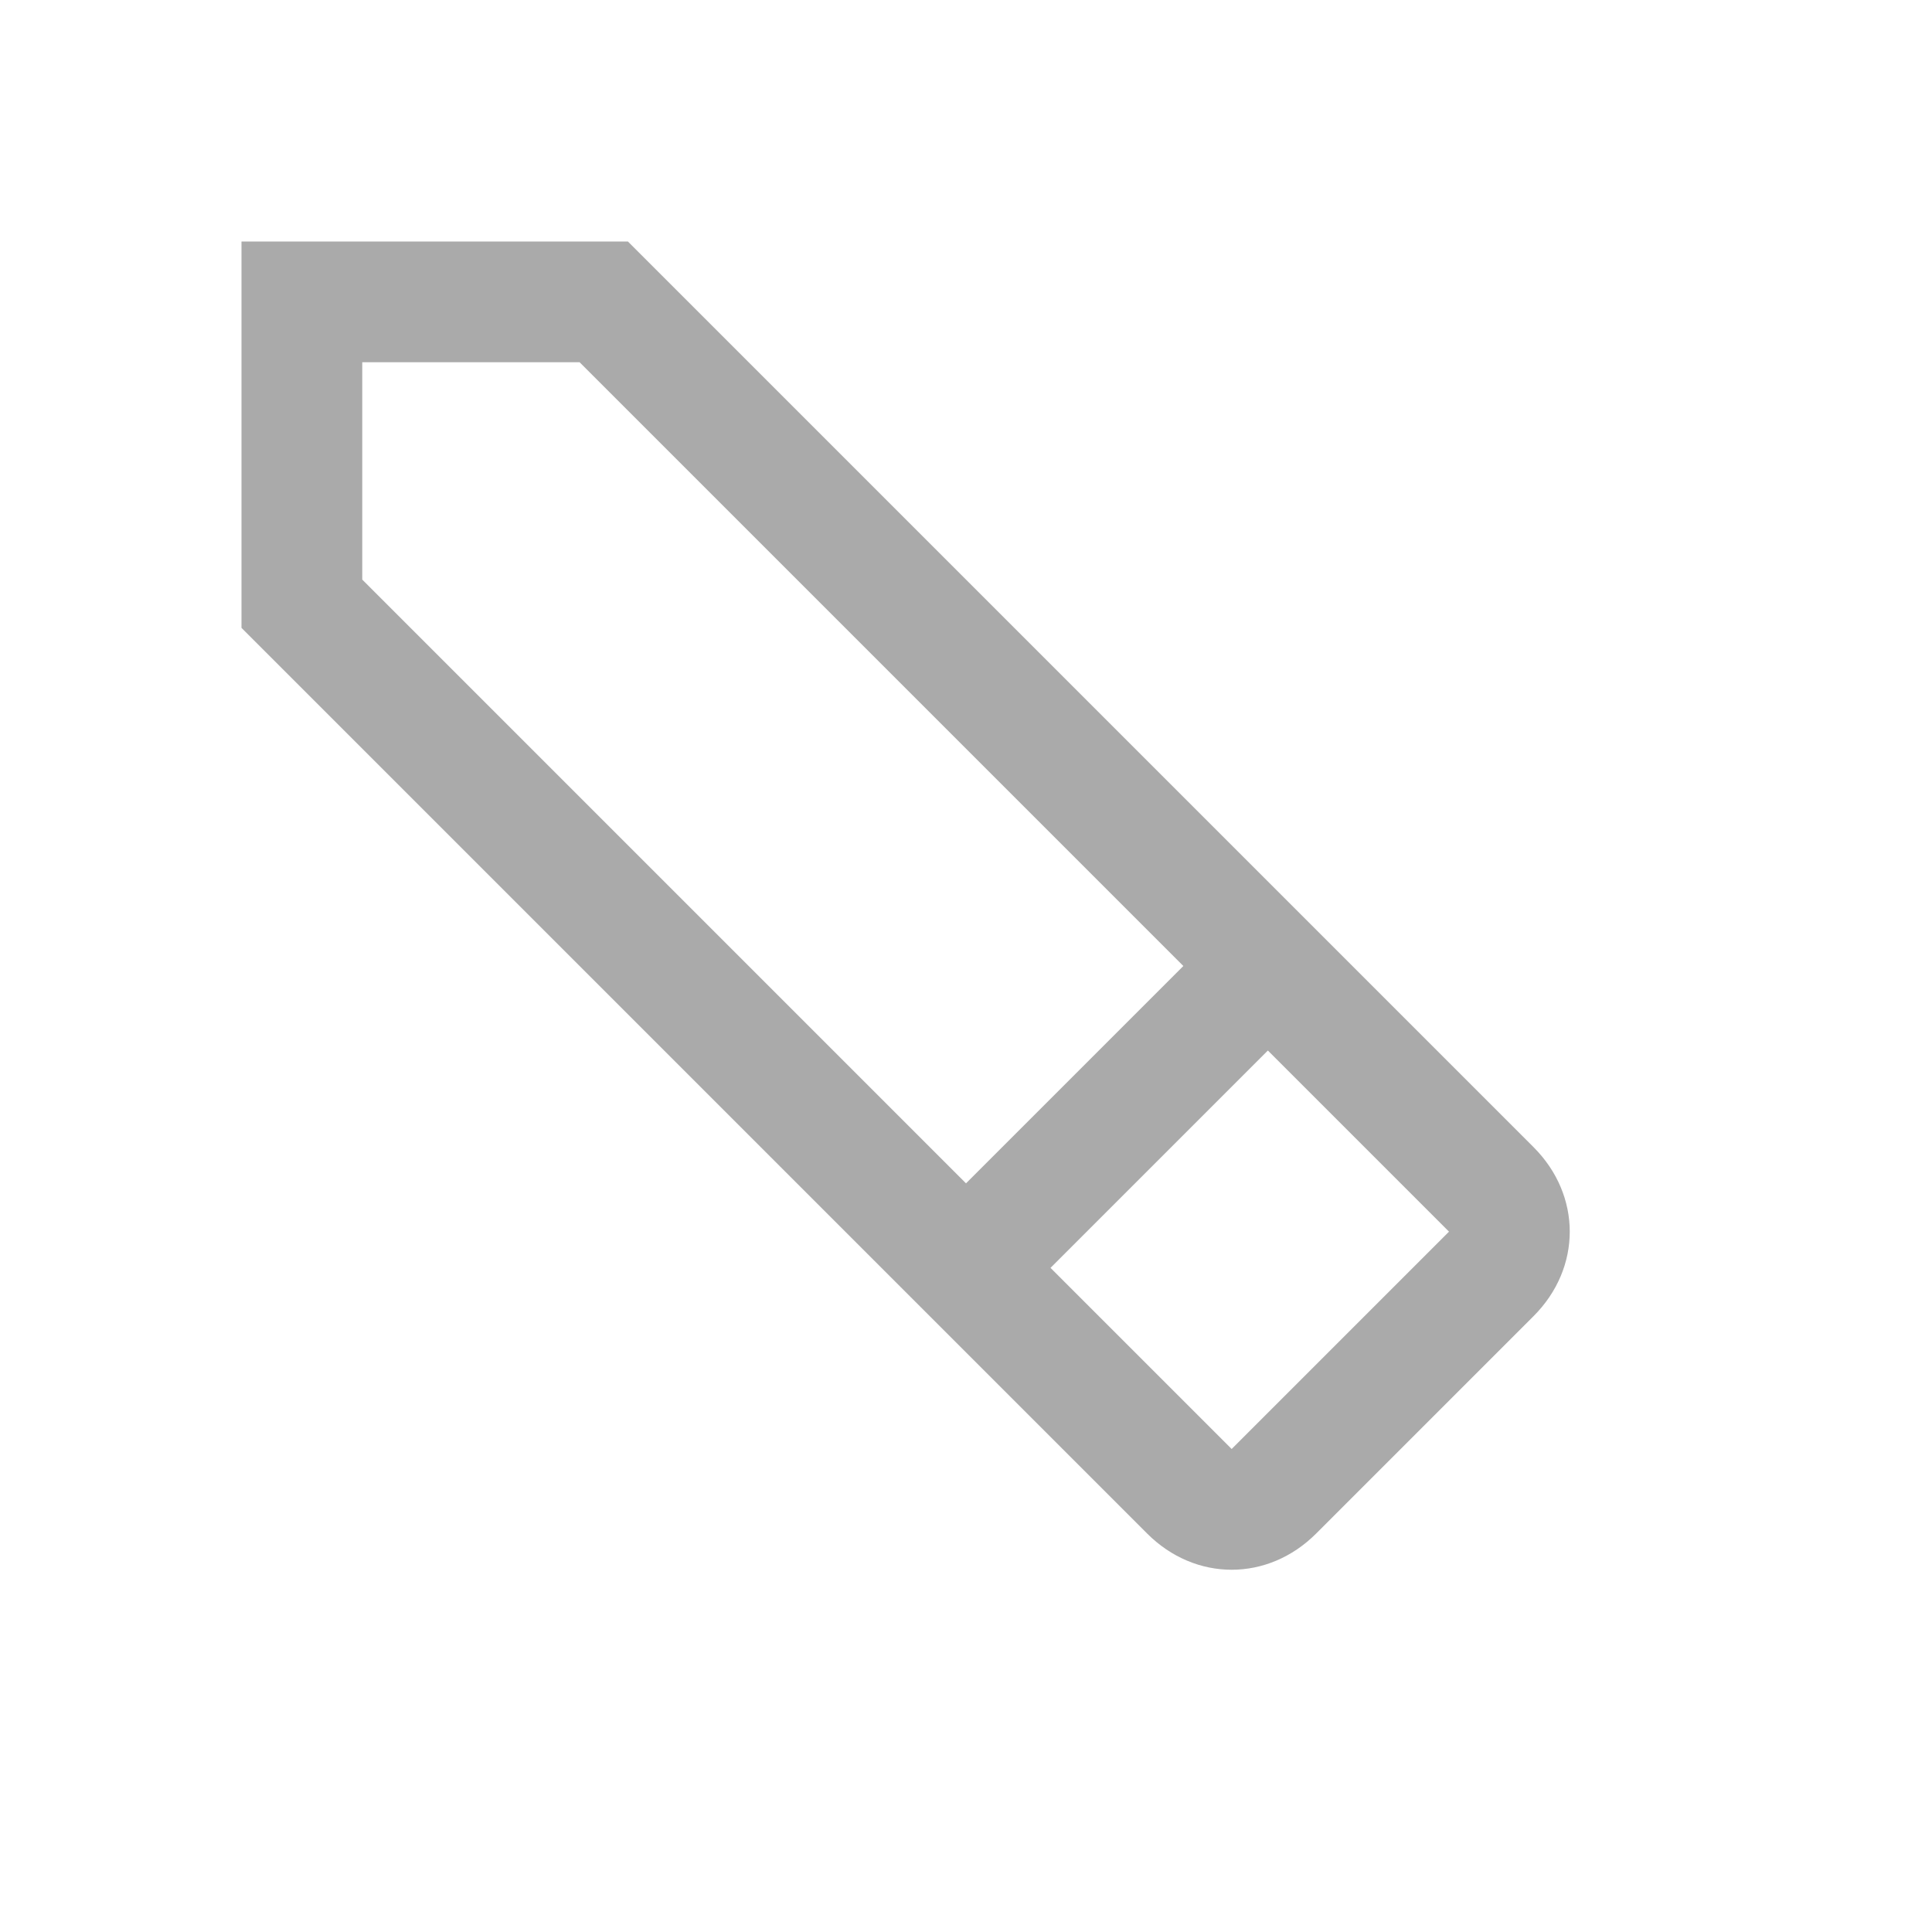
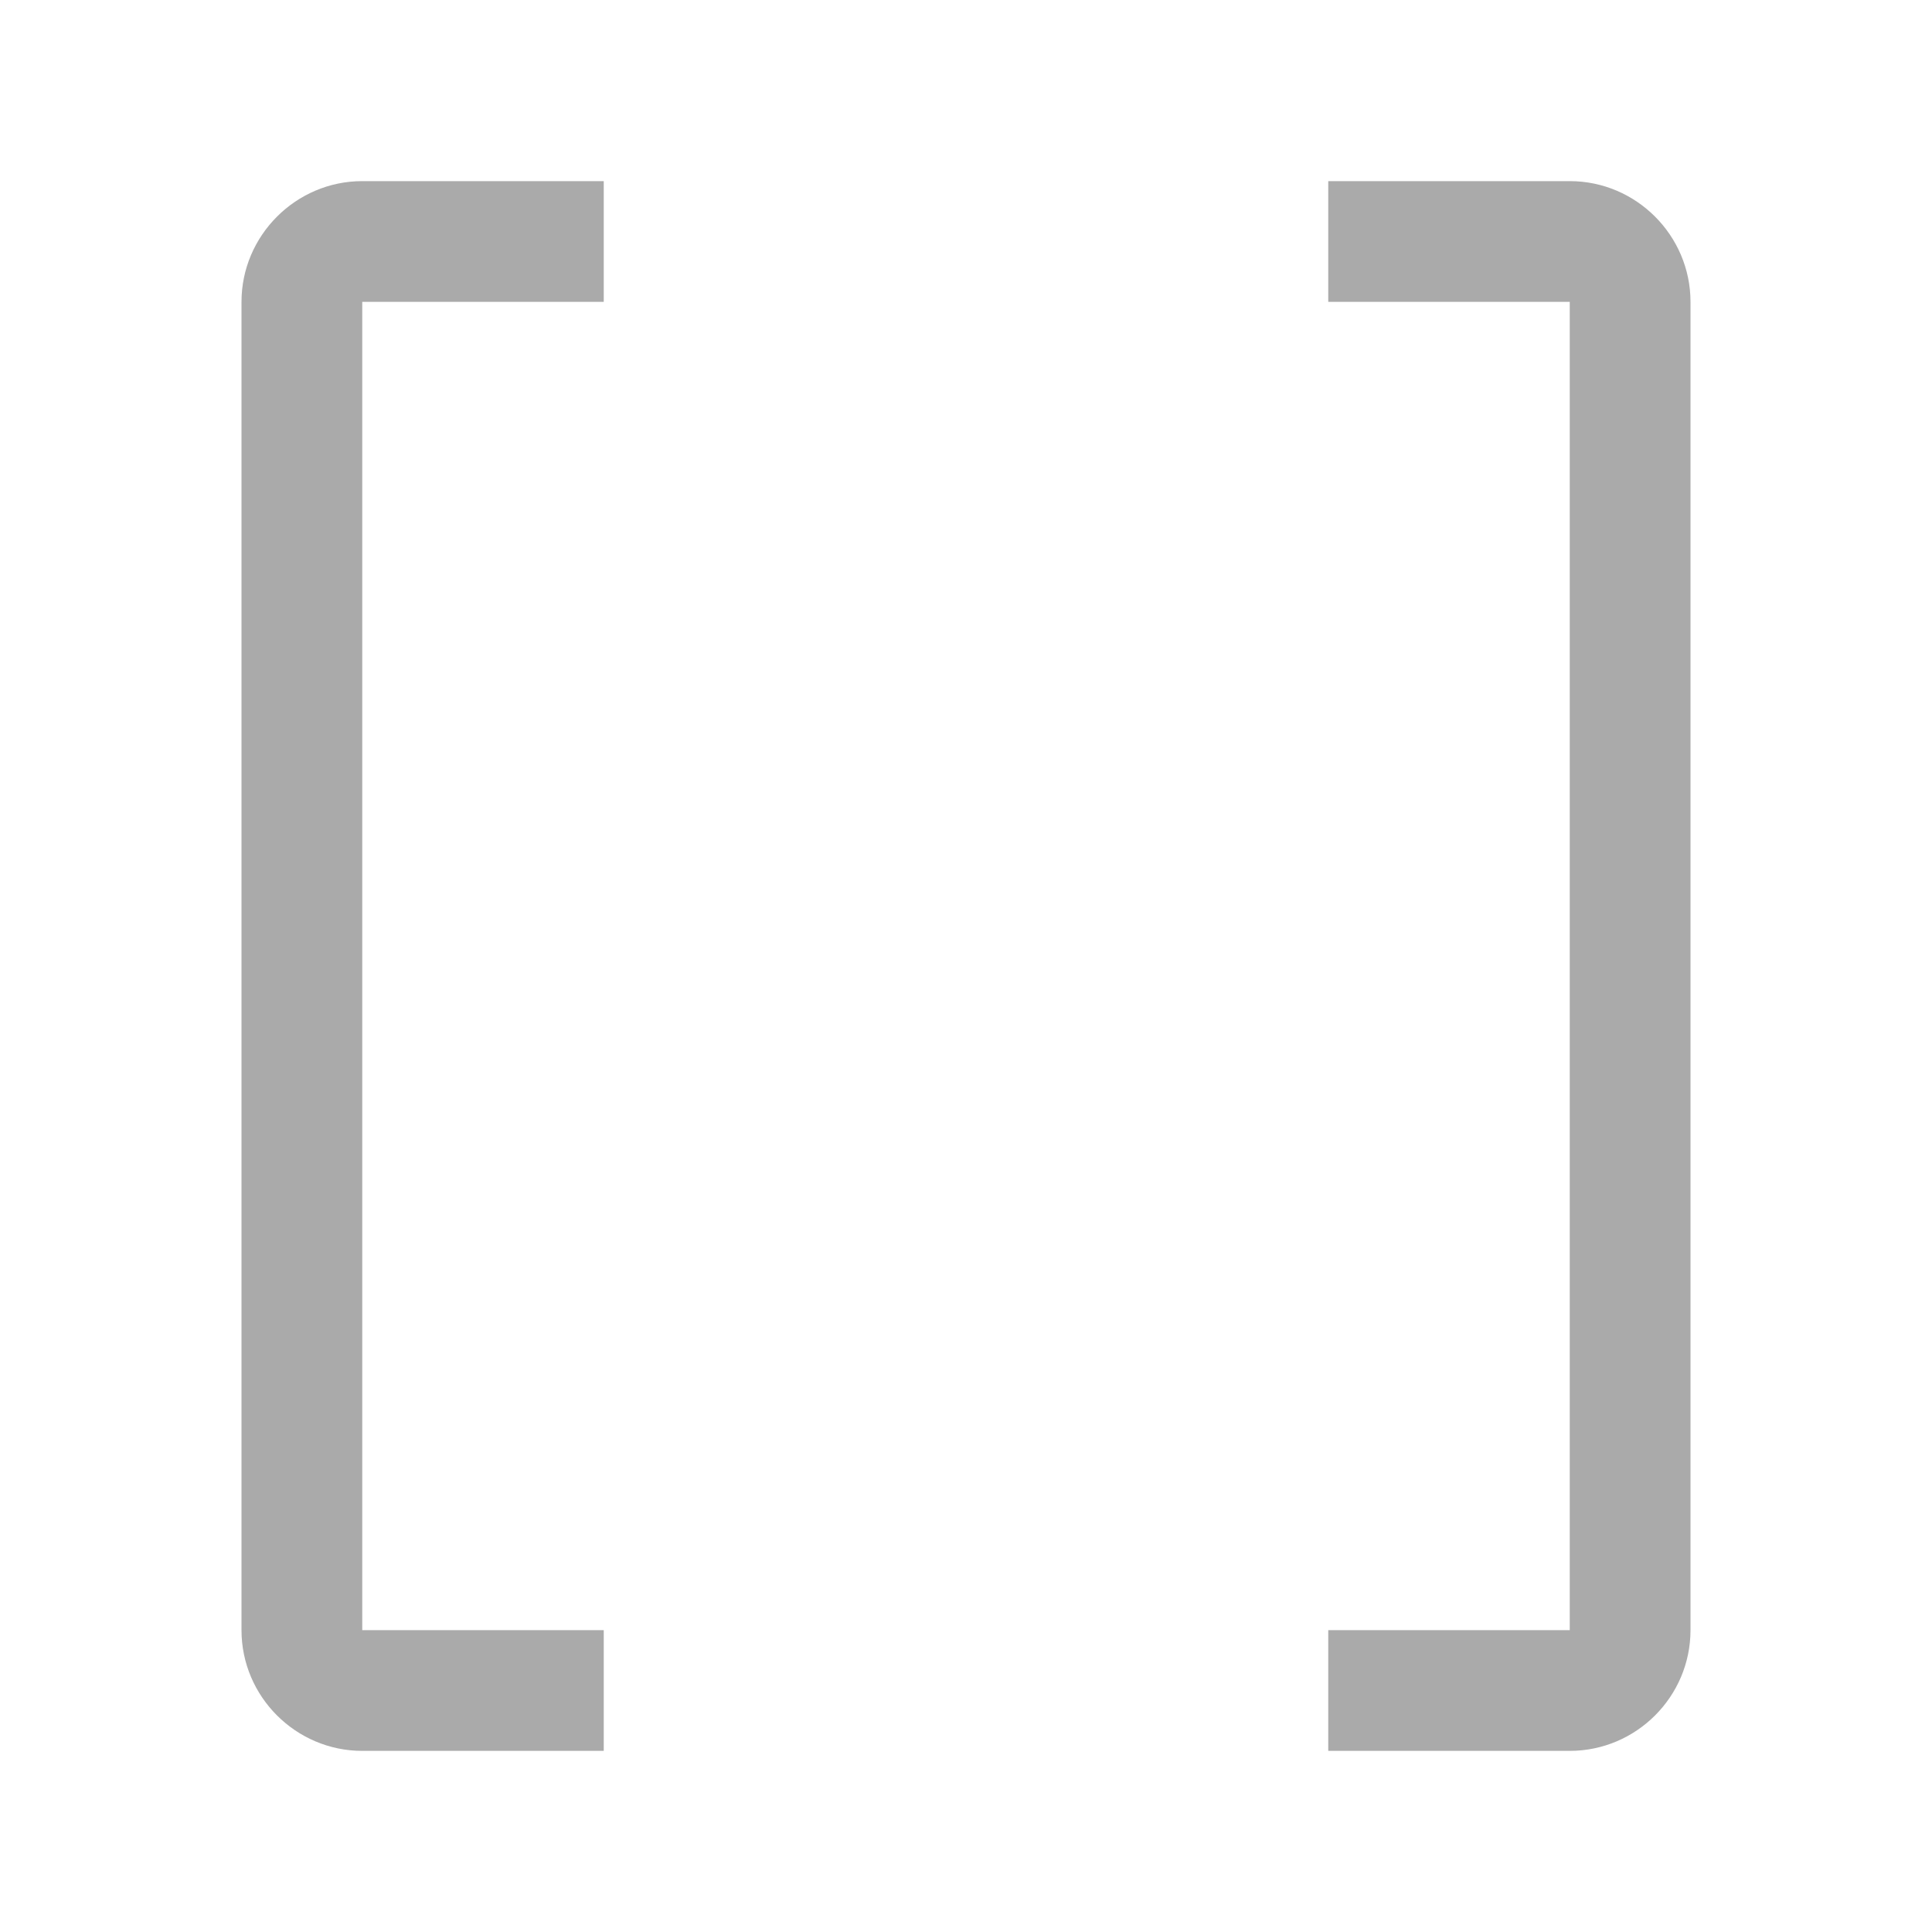
- <svg xmlns="http://www.w3.org/2000/svg" id="icon" version="1.1" viewBox="0 0 32 32" width="12" height="12">
+ <svg xmlns="http://www.w3.org/2000/svg" id="icon" version="1.1" viewBox="0 0 12 12" width="16" height="16">
  <defs>
    <style>
      .st0 {
        fill: none;
      }

      .st1 {
        fill: #aaa;
      }
    </style>
  </defs>
-   <path class="st1" d="M19,25.4c.8.8,2,.8,2.8,0h0l3.6-3.6c.8-.8.8-2,0-2.8h0L10.4,4h-6.4v6.4l15,15ZM24,20.4l-3.6,3.6-3-3,3.6-3.6,3,3ZM6,6h3.6l10,10-3.6,3.6L6,9.6v-3.6Z" />
-   <rect id="_Transparent_Rectangle_" class="st0" y="0" width="32" height="32" transform="translate(32 0) rotate(90)" />
+   <path class="st1" d="M1.5,1.875v8.25c0,.413.338.75.75.75h1.5v-.75h-1.5V1.875h1.5v-.75h-1.5c-.412,0-.75.338-.75.75ZM9.75,1.125h-1.5v.75h1.5v8.25h-1.5v.75h1.5c.413,0,.75-.337.75-.75V1.875c0-.412-.337-.75-.75-.75Z" />
+   <rect id="_Transparent_Rectangle_" class="st0" width="12" height="12" />
</svg>
